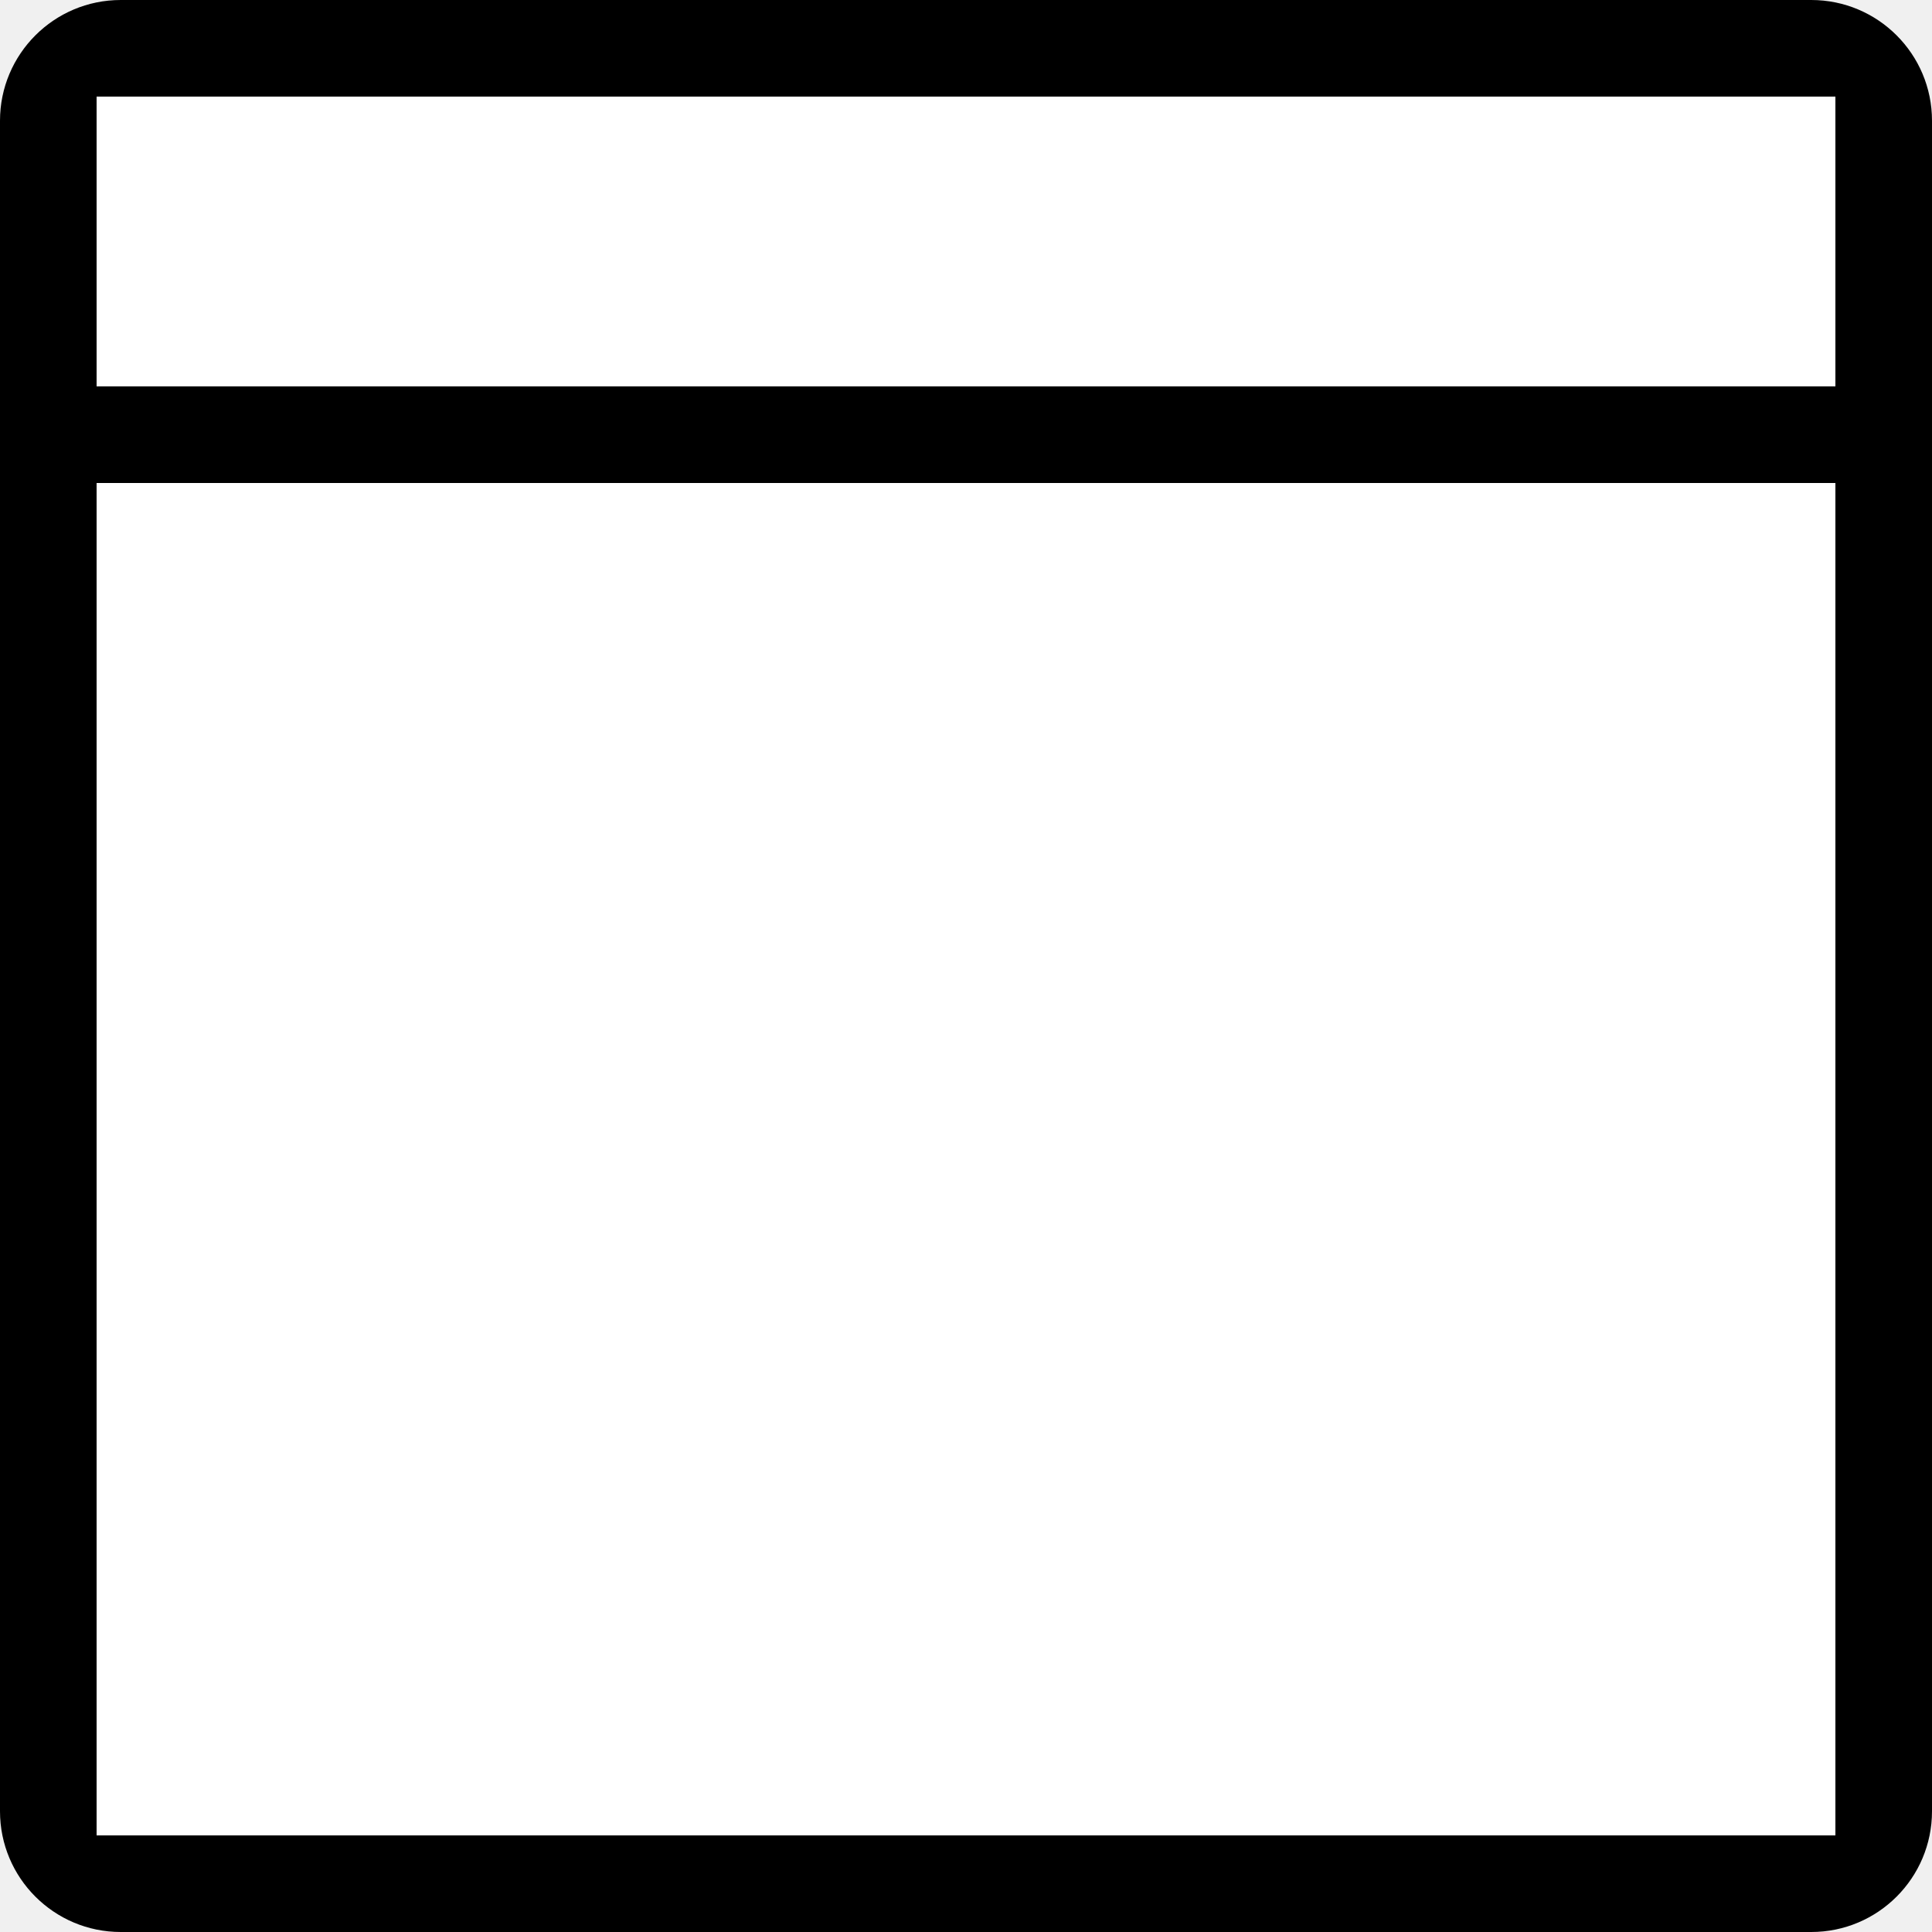
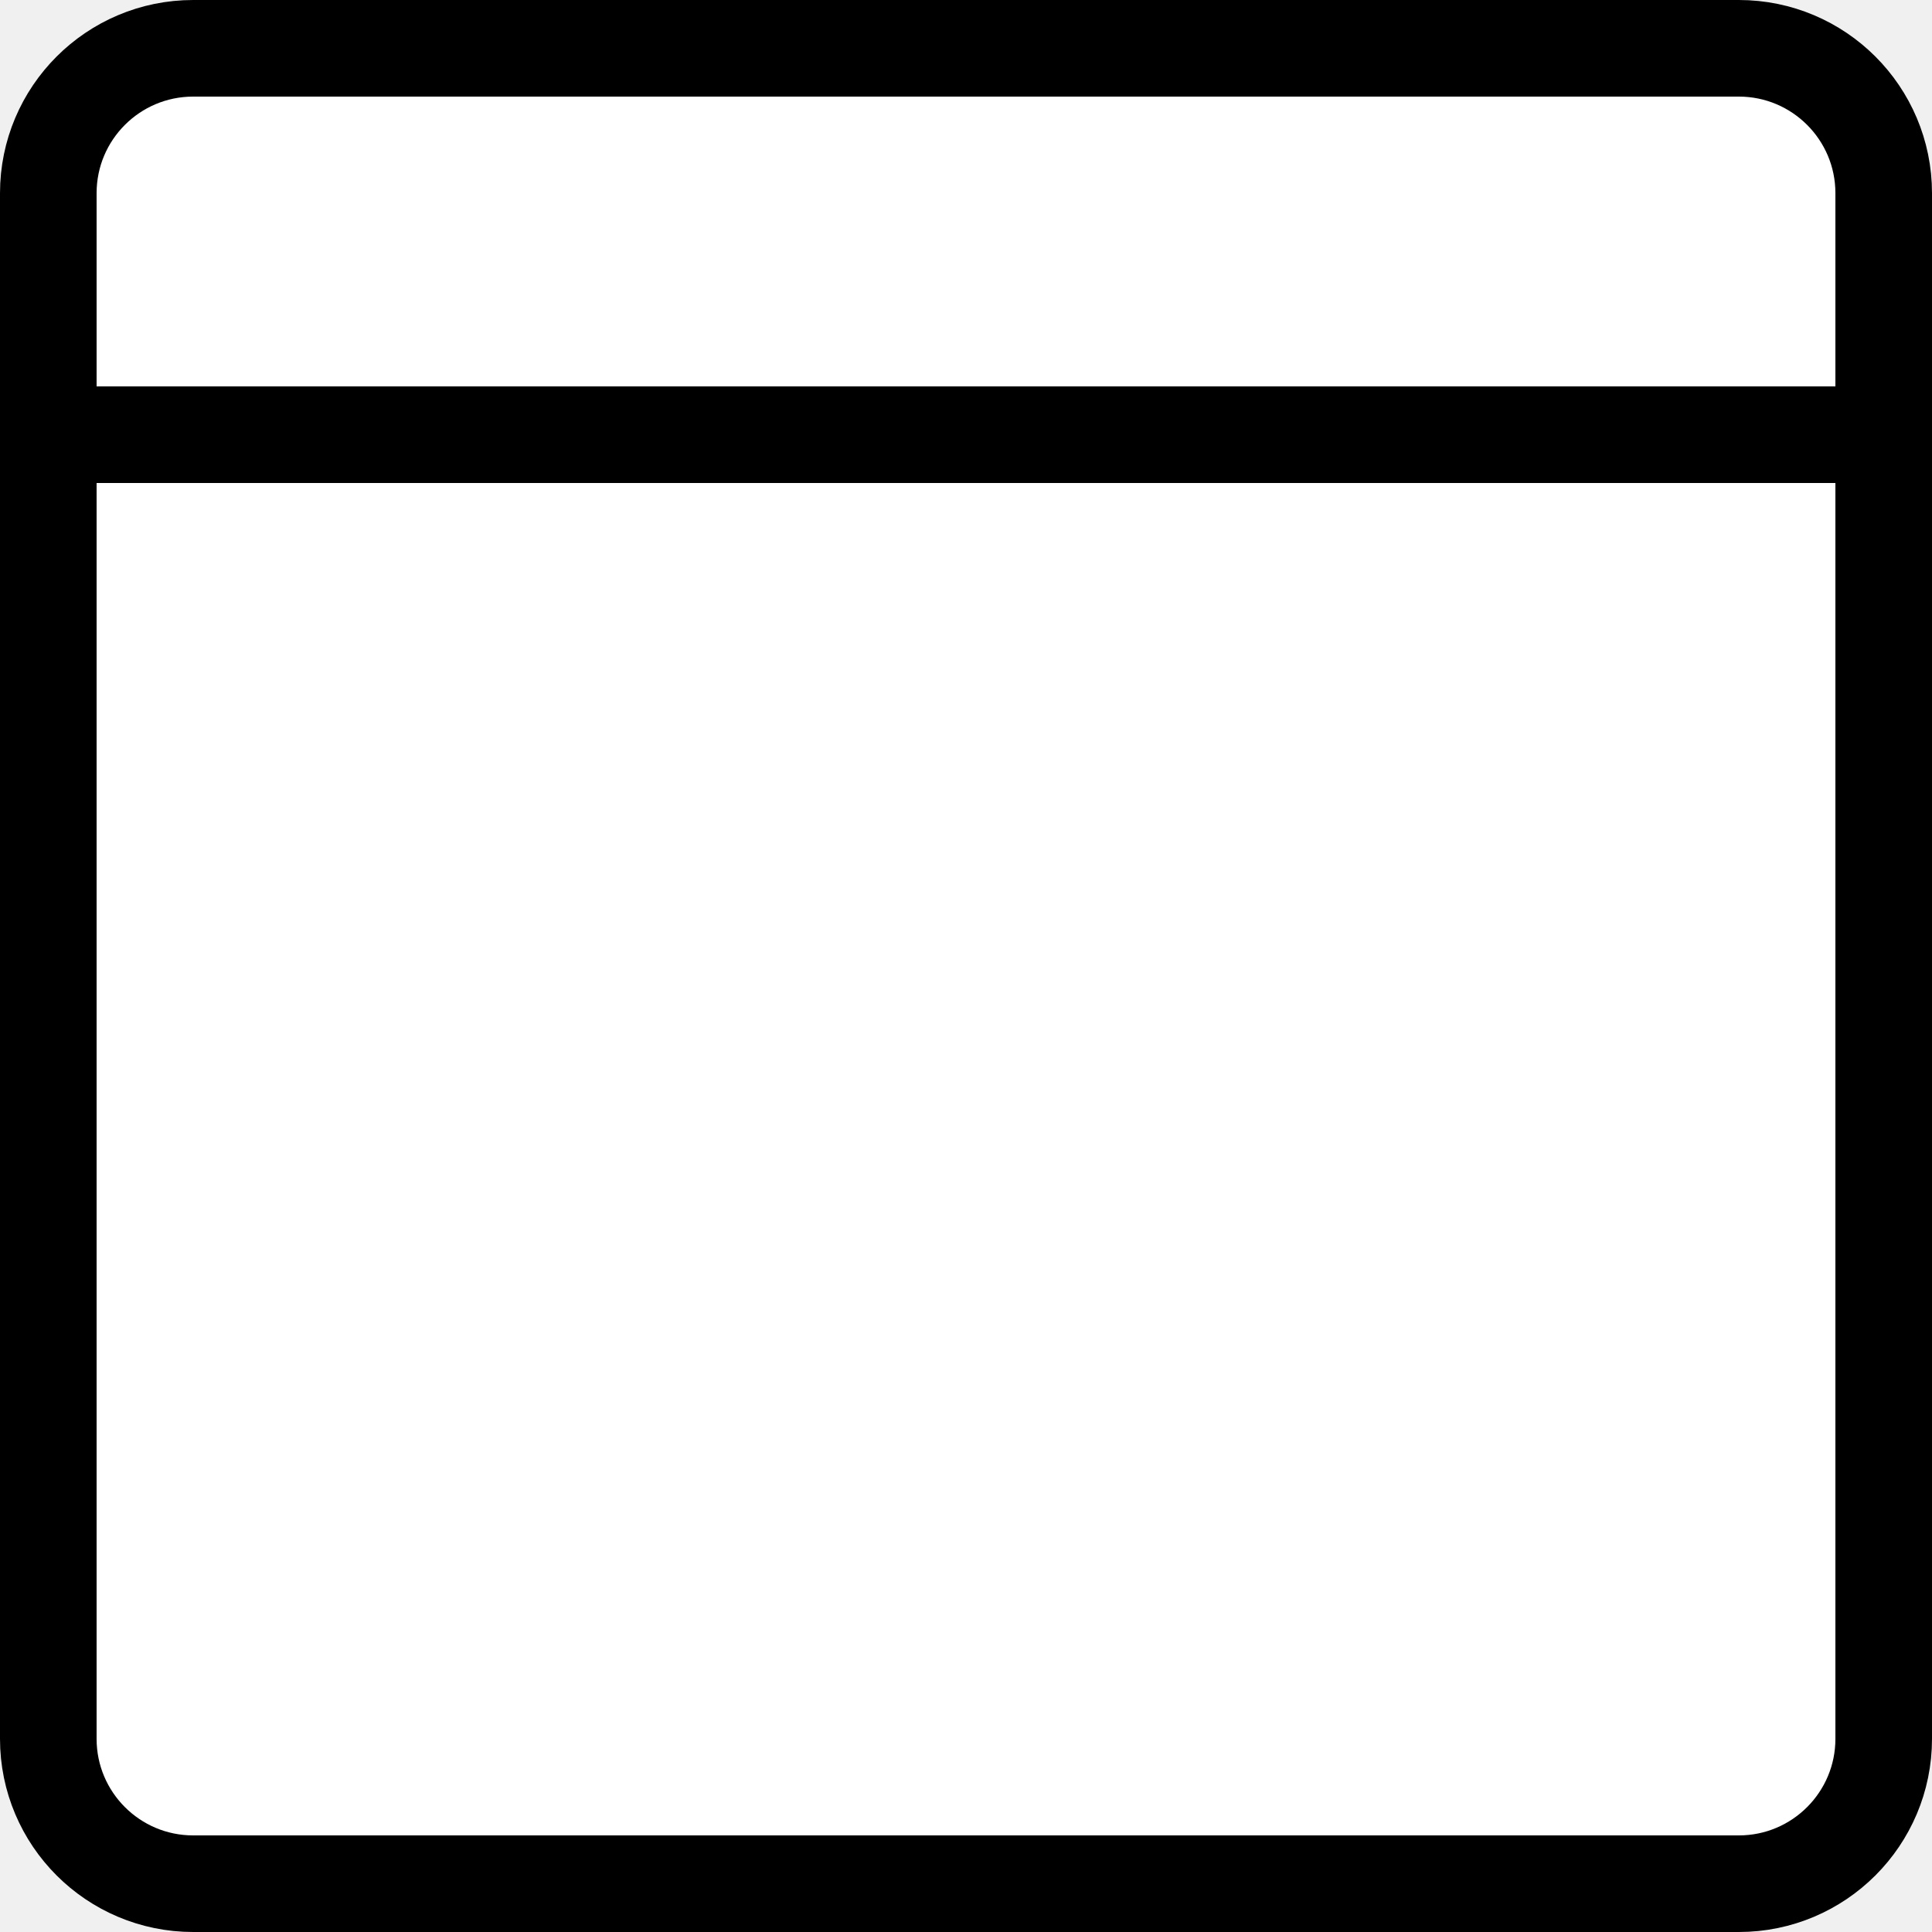
<svg xmlns="http://www.w3.org/2000/svg" xmlns:xlink="http://www.w3.org/1999/xlink" width="20" height="20" version="1.0">
  <use transform="matrix(.92938 0 0 -.92938 19977 4810.8)" width="300" height="240" fill="#fff" stroke="#000" stroke-linejoin="round" stroke-width="309" xlink:href="#state_outline" />
-   <rect width="20" height="20" rx="1.25" ry="1.25" fill="#bf2033" style="fill:#000" />
-   <path fill="#006747" d="M 1,-19 H 19 V -5 H 1 Z m 0,15 h 18 v 3 H 1 Z" style="fill:#fff" transform="scale(1 -1)" />
+   <rect width="19" height="19" rx="1.5" ry="1.5" fill="#bf2033" style="fill:#fff;stroke:#000" x=".5" y=".5" />
+   <path style="fill:none;stroke:#000;stroke-width:1px;stroke-linecap:butt;stroke-linejoin:miter;stroke-opacity:1" d="m 0.5,4.5 h 19" />
</svg>
